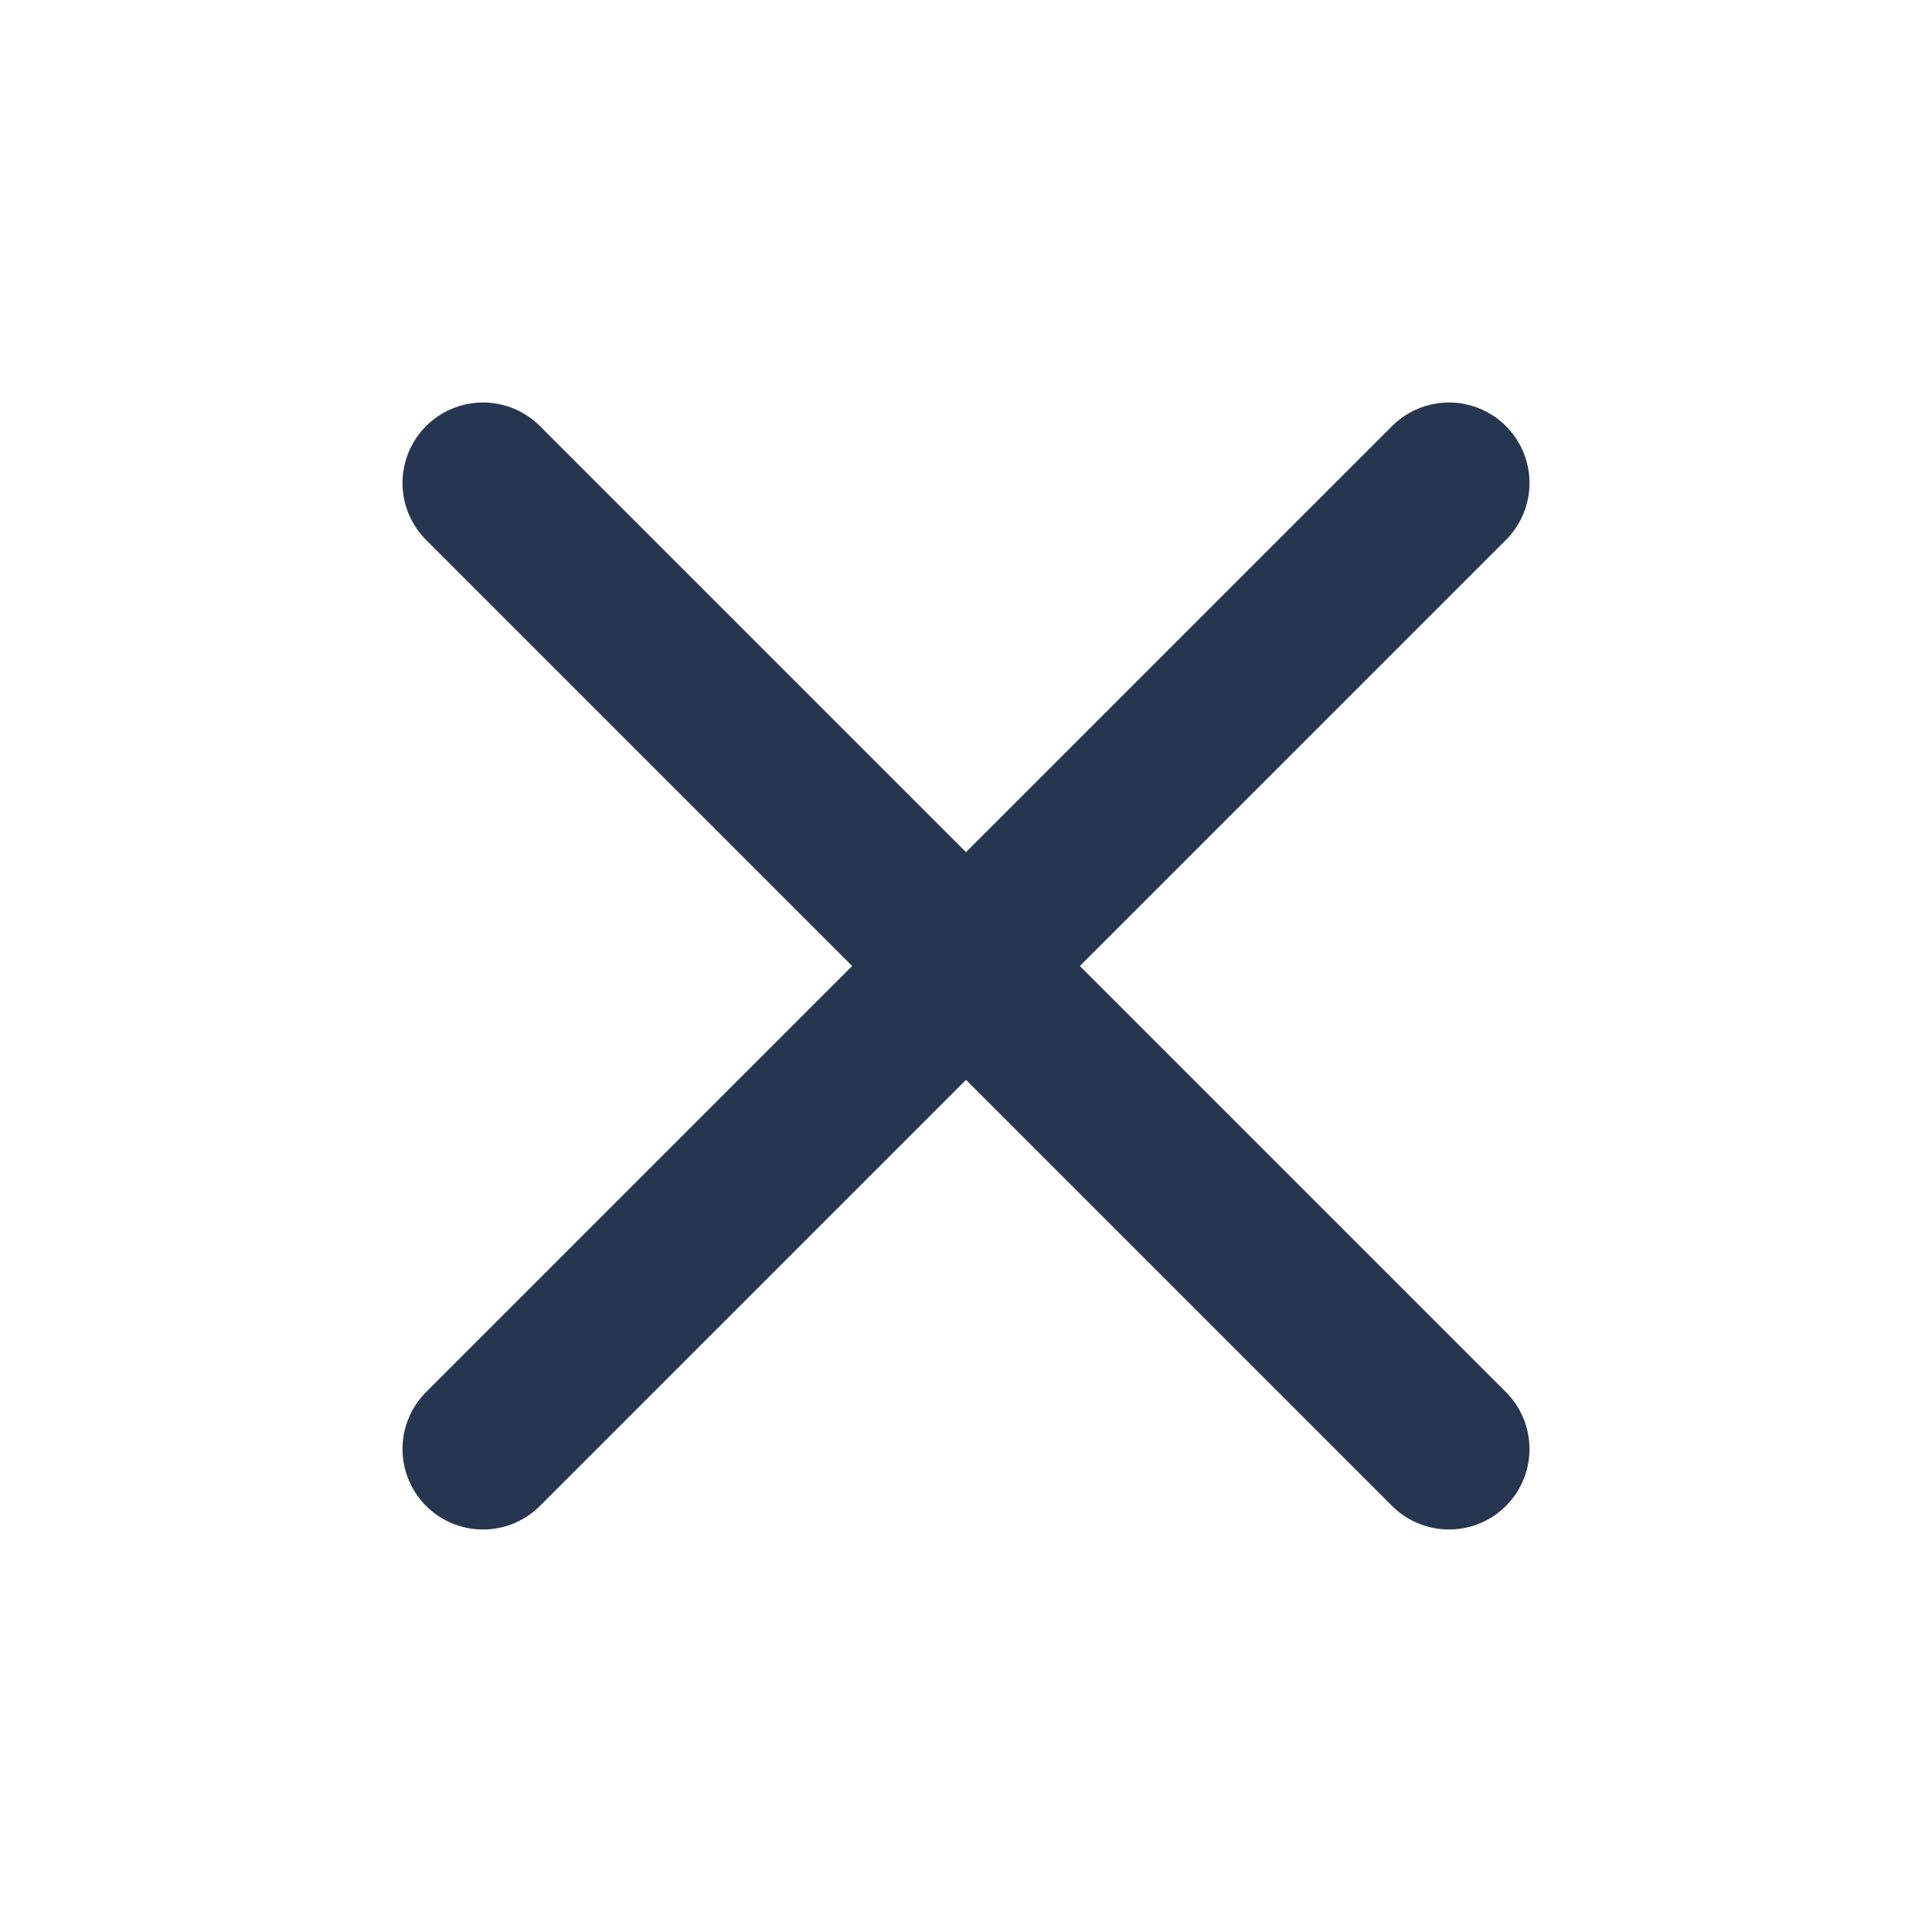
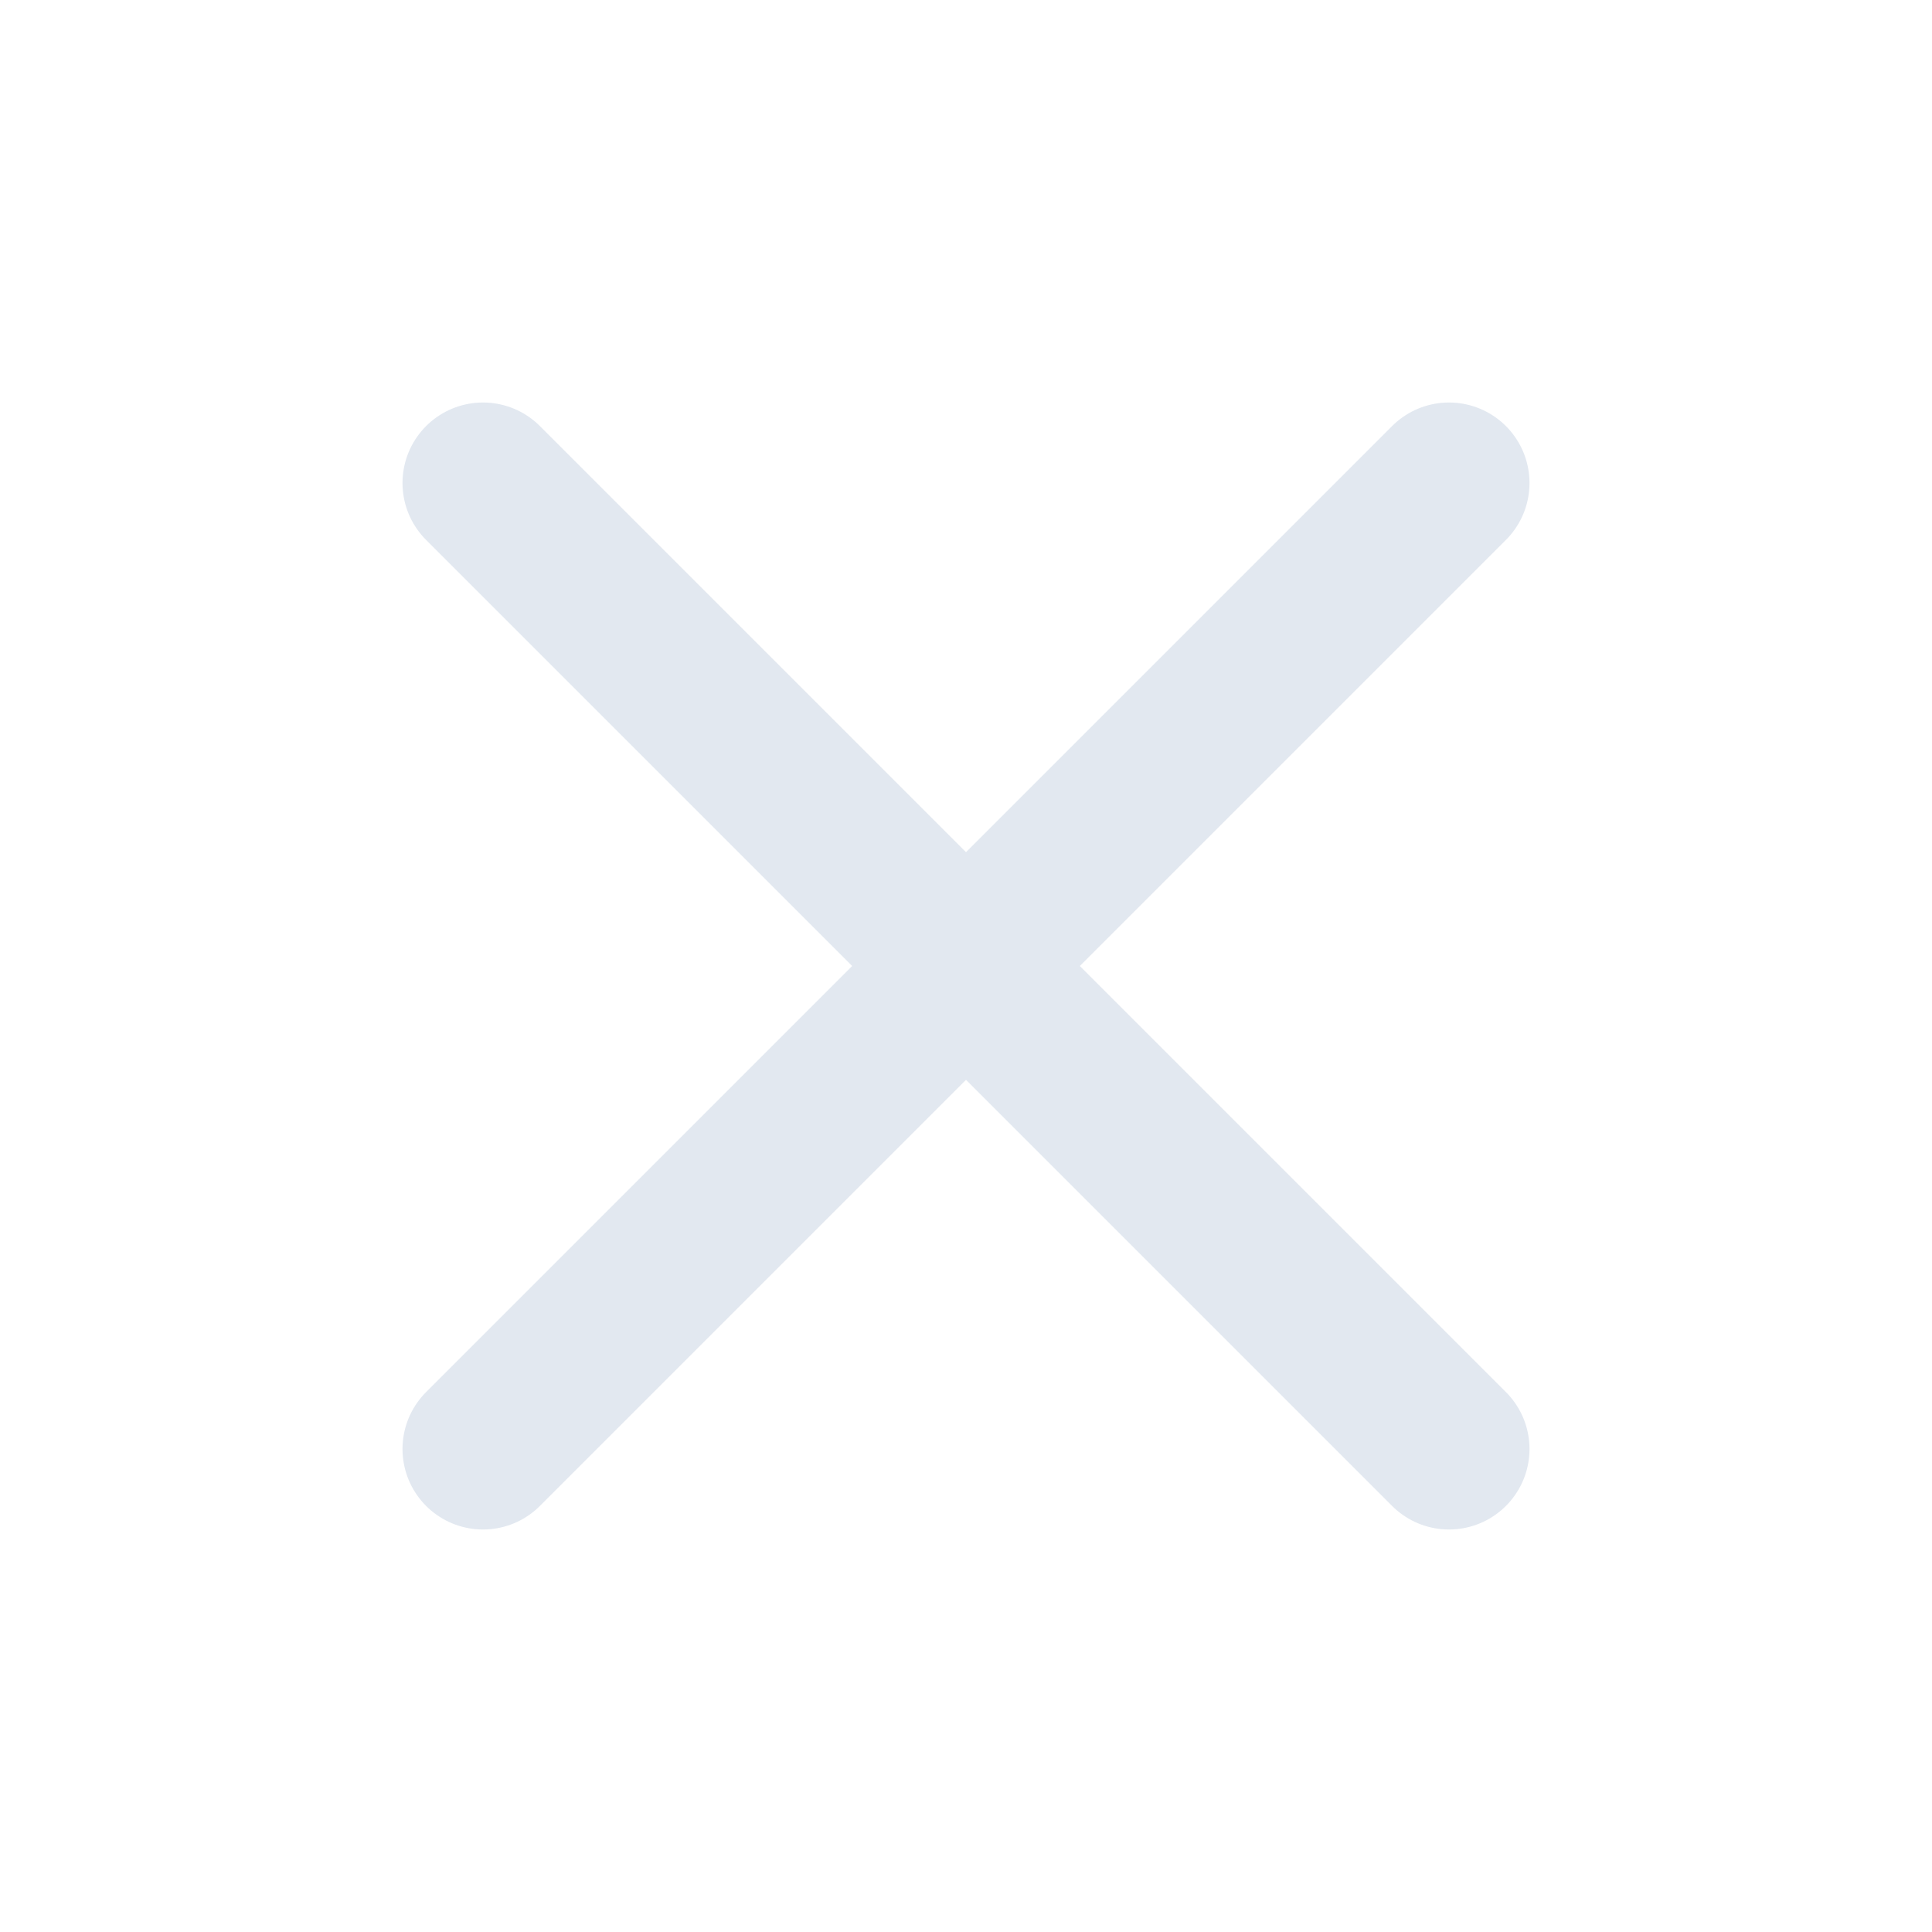
- <svg xmlns="http://www.w3.org/2000/svg" width="24" height="24" viewBox="0 0 24 24" fill="none" stroke="#273650" stroke-width="2" stroke-linecap="round" stroke-linejoin="round">
+ <svg xmlns="http://www.w3.org/2000/svg" width="24" height="24" viewBox="0 0 24 24" fill="none" stroke="#e2e8f0" stroke-width="2" stroke-linecap="round" stroke-linejoin="round">
  <path d="M18 6 6 18" />
  <path d="m6 6 12 12" />
</svg>
